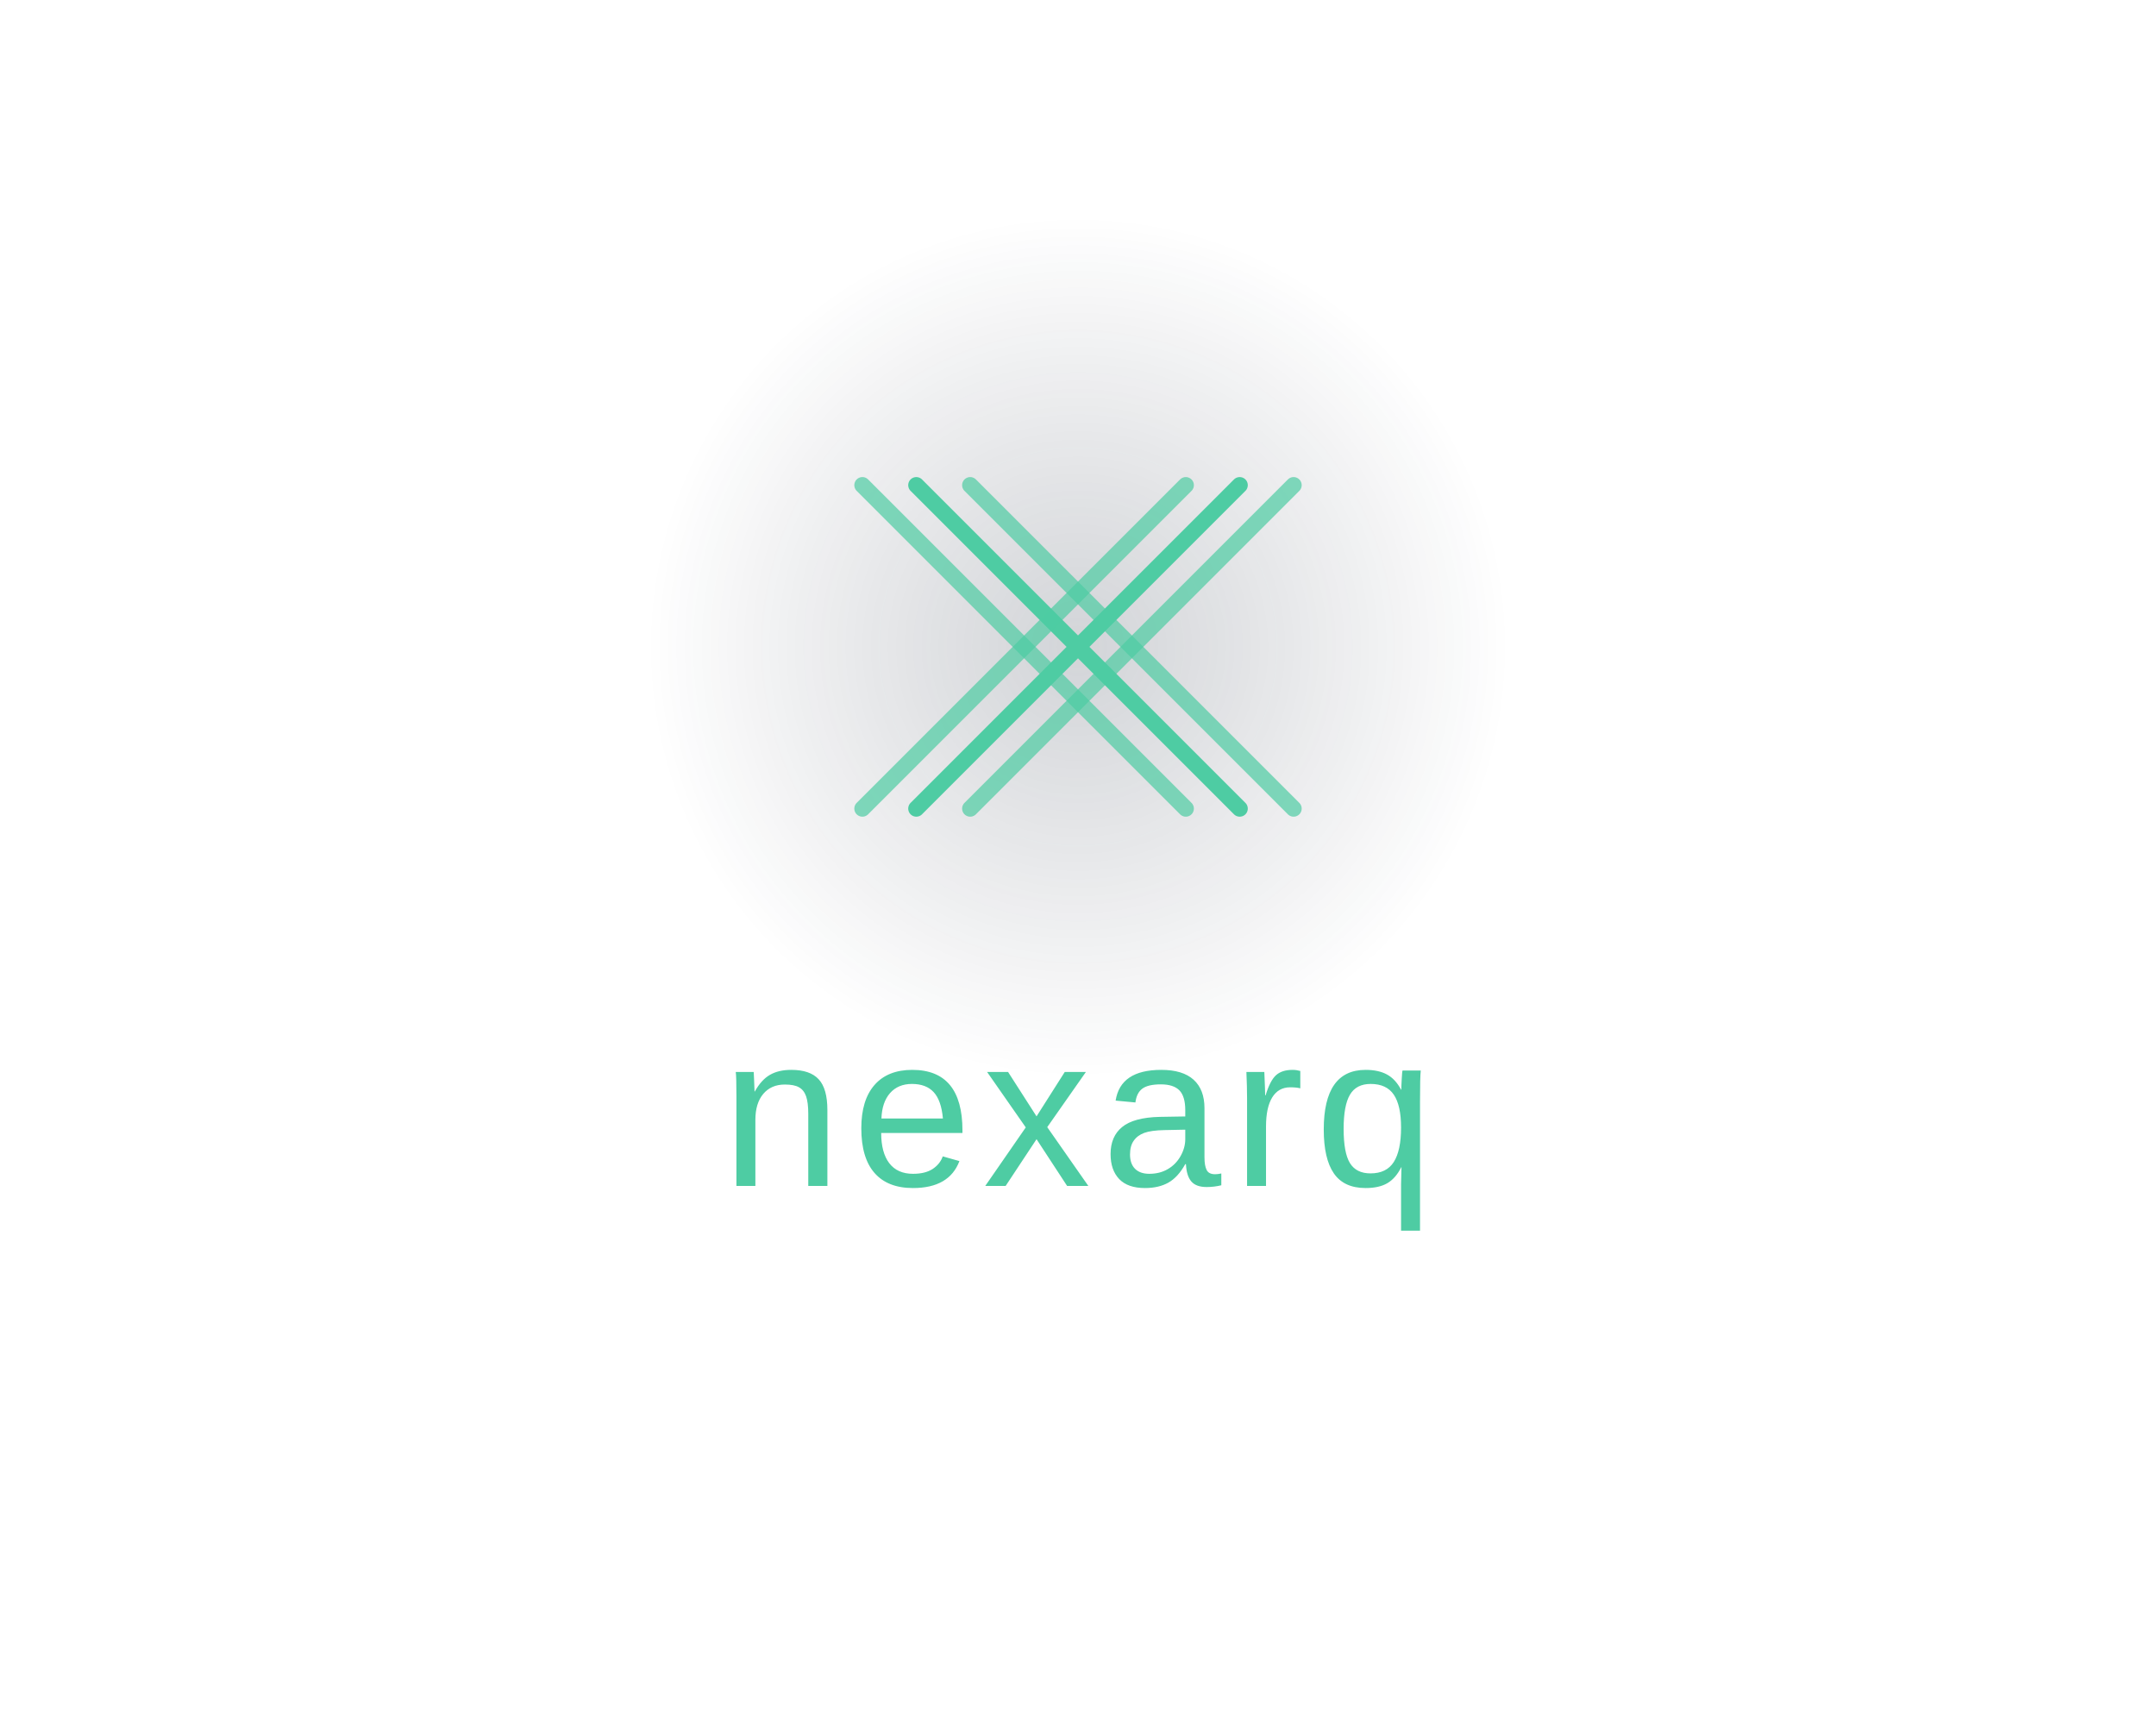
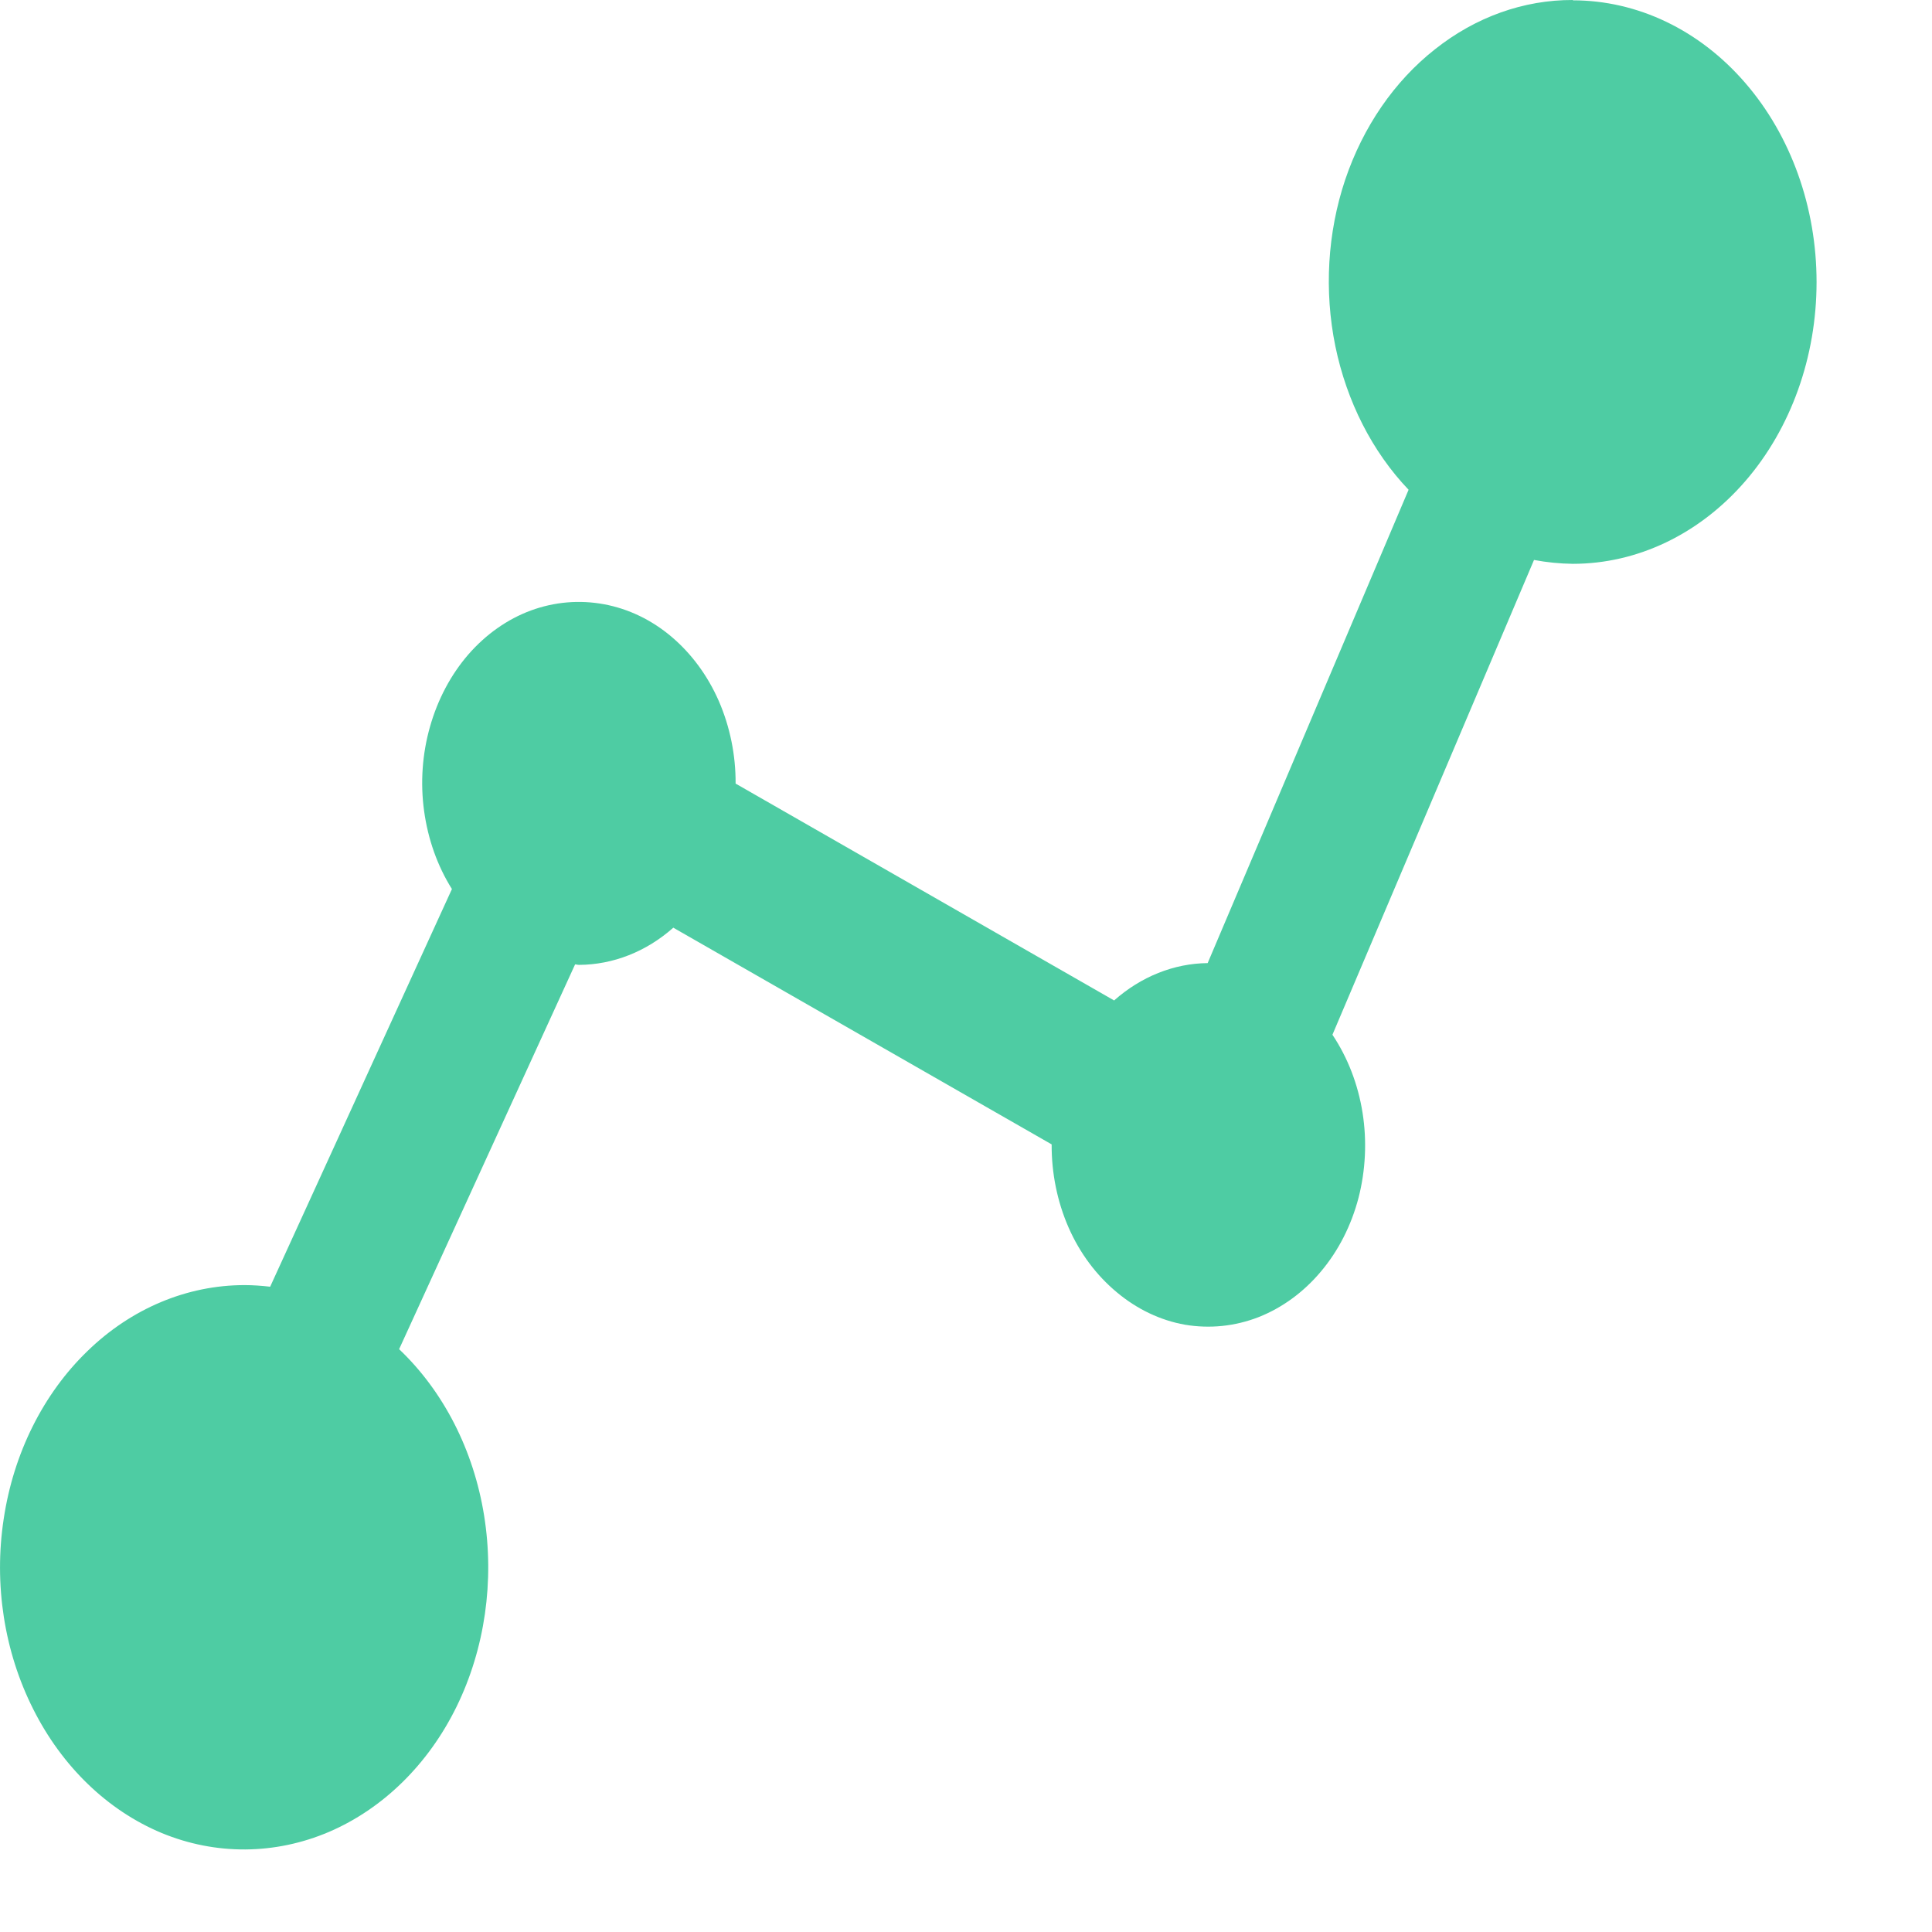
- <svg xmlns="http://www.w3.org/2000/svg" viewBox="0 0 400 320" fill="none">
-   <defs>
-     <radialGradient id="radialGradient" cx="200" cy="120" r="80" gradientUnits="userSpaceOnUse">
-       <stop offset="0%" stop-color="#1E293B" stop-opacity="0.2" />
-       <stop offset="100%" stop-color="#0F172A" stop-opacity="0" />
-     </radialGradient>
-   </defs>
-   <circle cx="200" cy="120" r="80" fill="url(#radialGradient)" />
-   <line x1="170" y1="90" x2="230" y2="150" stroke="#4ECCA3" stroke-width="3" stroke-linecap="round" />
-   <line x1="160" y1="90" x2="220" y2="150" stroke="#4ECCA3" stroke-width="3" stroke-linecap="round" stroke-opacity="0.7" />
-   <line x1="180" y1="90" x2="240" y2="150" stroke="#4ECCA3" stroke-width="3" stroke-linecap="round" stroke-opacity="0.7" />
-   <line x1="230" y1="90" x2="170" y2="150" stroke="#4ECCA3" stroke-width="3" stroke-linecap="round" />
-   <line x1="240" y1="90" x2="180" y2="150" stroke="#4ECCA3" stroke-width="3" stroke-linecap="round" stroke-opacity="0.7" />
-   <line x1="220" y1="90" x2="160" y2="150" stroke="#4ECCA3" stroke-width="3" stroke-linecap="round" stroke-opacity="0.7" />
-   <text x="200" y="220" font-family="Arial, sans-serif" font-size="40" font-weight="300" fill="#4ECCA3" text-anchor="middle" letter-spacing="2">nexarq</text>
+ <svg xmlns="http://www.w3.org/2000/svg" width="12" height="12" viewBox="0 0 12 12" fill="none">
+   <path d="M9.769 0.002C10.171 0.002 10.556 0.186 10.84 0.515C11.124 0.843 11.283 1.288 11.283 1.752C11.283 2.216 11.124 2.661 10.84 2.989C10.556 3.317 10.171 3.502 9.769 3.502C9.688 3.501 9.608 3.493 9.528 3.478L8.276 6.427C8.371 6.569 8.435 6.735 8.463 6.911C8.491 7.087 8.482 7.269 8.438 7.44C8.393 7.612 8.313 7.769 8.205 7.897C8.097 8.026 7.964 8.123 7.817 8.181C7.67 8.238 7.514 8.254 7.36 8.228C7.207 8.201 7.061 8.131 6.936 8.026C6.81 7.921 6.707 7.784 6.637 7.624C6.567 7.464 6.531 7.287 6.532 7.108L4.182 5.762C4.014 5.911 3.808 5.992 3.596 5.993C3.588 5.993 3.58 5.99 3.572 5.99L2.479 8.38C2.755 8.642 2.942 9.008 3.007 9.414C3.072 9.82 3.012 10.24 2.836 10.6C2.66 10.959 2.379 11.234 2.044 11.378C1.709 11.521 1.34 11.524 1.004 11.385C0.668 11.245 0.385 10.972 0.206 10.615C0.026 10.258 -0.039 9.84 0.023 9.434C0.084 9.027 0.268 8.658 0.542 8.393C0.815 8.127 1.162 7.982 1.519 7.982C1.572 7.982 1.625 7.986 1.678 7.992L2.807 5.522C2.717 5.379 2.658 5.212 2.634 5.036C2.61 4.861 2.623 4.681 2.671 4.513C2.719 4.344 2.8 4.191 2.909 4.065C3.018 3.94 3.151 3.846 3.297 3.792C3.444 3.738 3.599 3.725 3.751 3.753C3.903 3.781 4.047 3.85 4.171 3.955C4.295 4.06 4.396 4.197 4.465 4.355C4.534 4.514 4.57 4.69 4.569 4.867L6.92 6.214C7.087 6.066 7.291 5.984 7.501 5.982L8.749 3.042C8.523 2.805 8.365 2.494 8.294 2.15C8.224 1.807 8.245 1.446 8.355 1.117C8.466 0.788 8.66 0.505 8.913 0.306C9.165 0.106 9.463 -0.001 9.769 4.17524e-06V0.002Z" fill="#4ECCA3" />
</svg>
